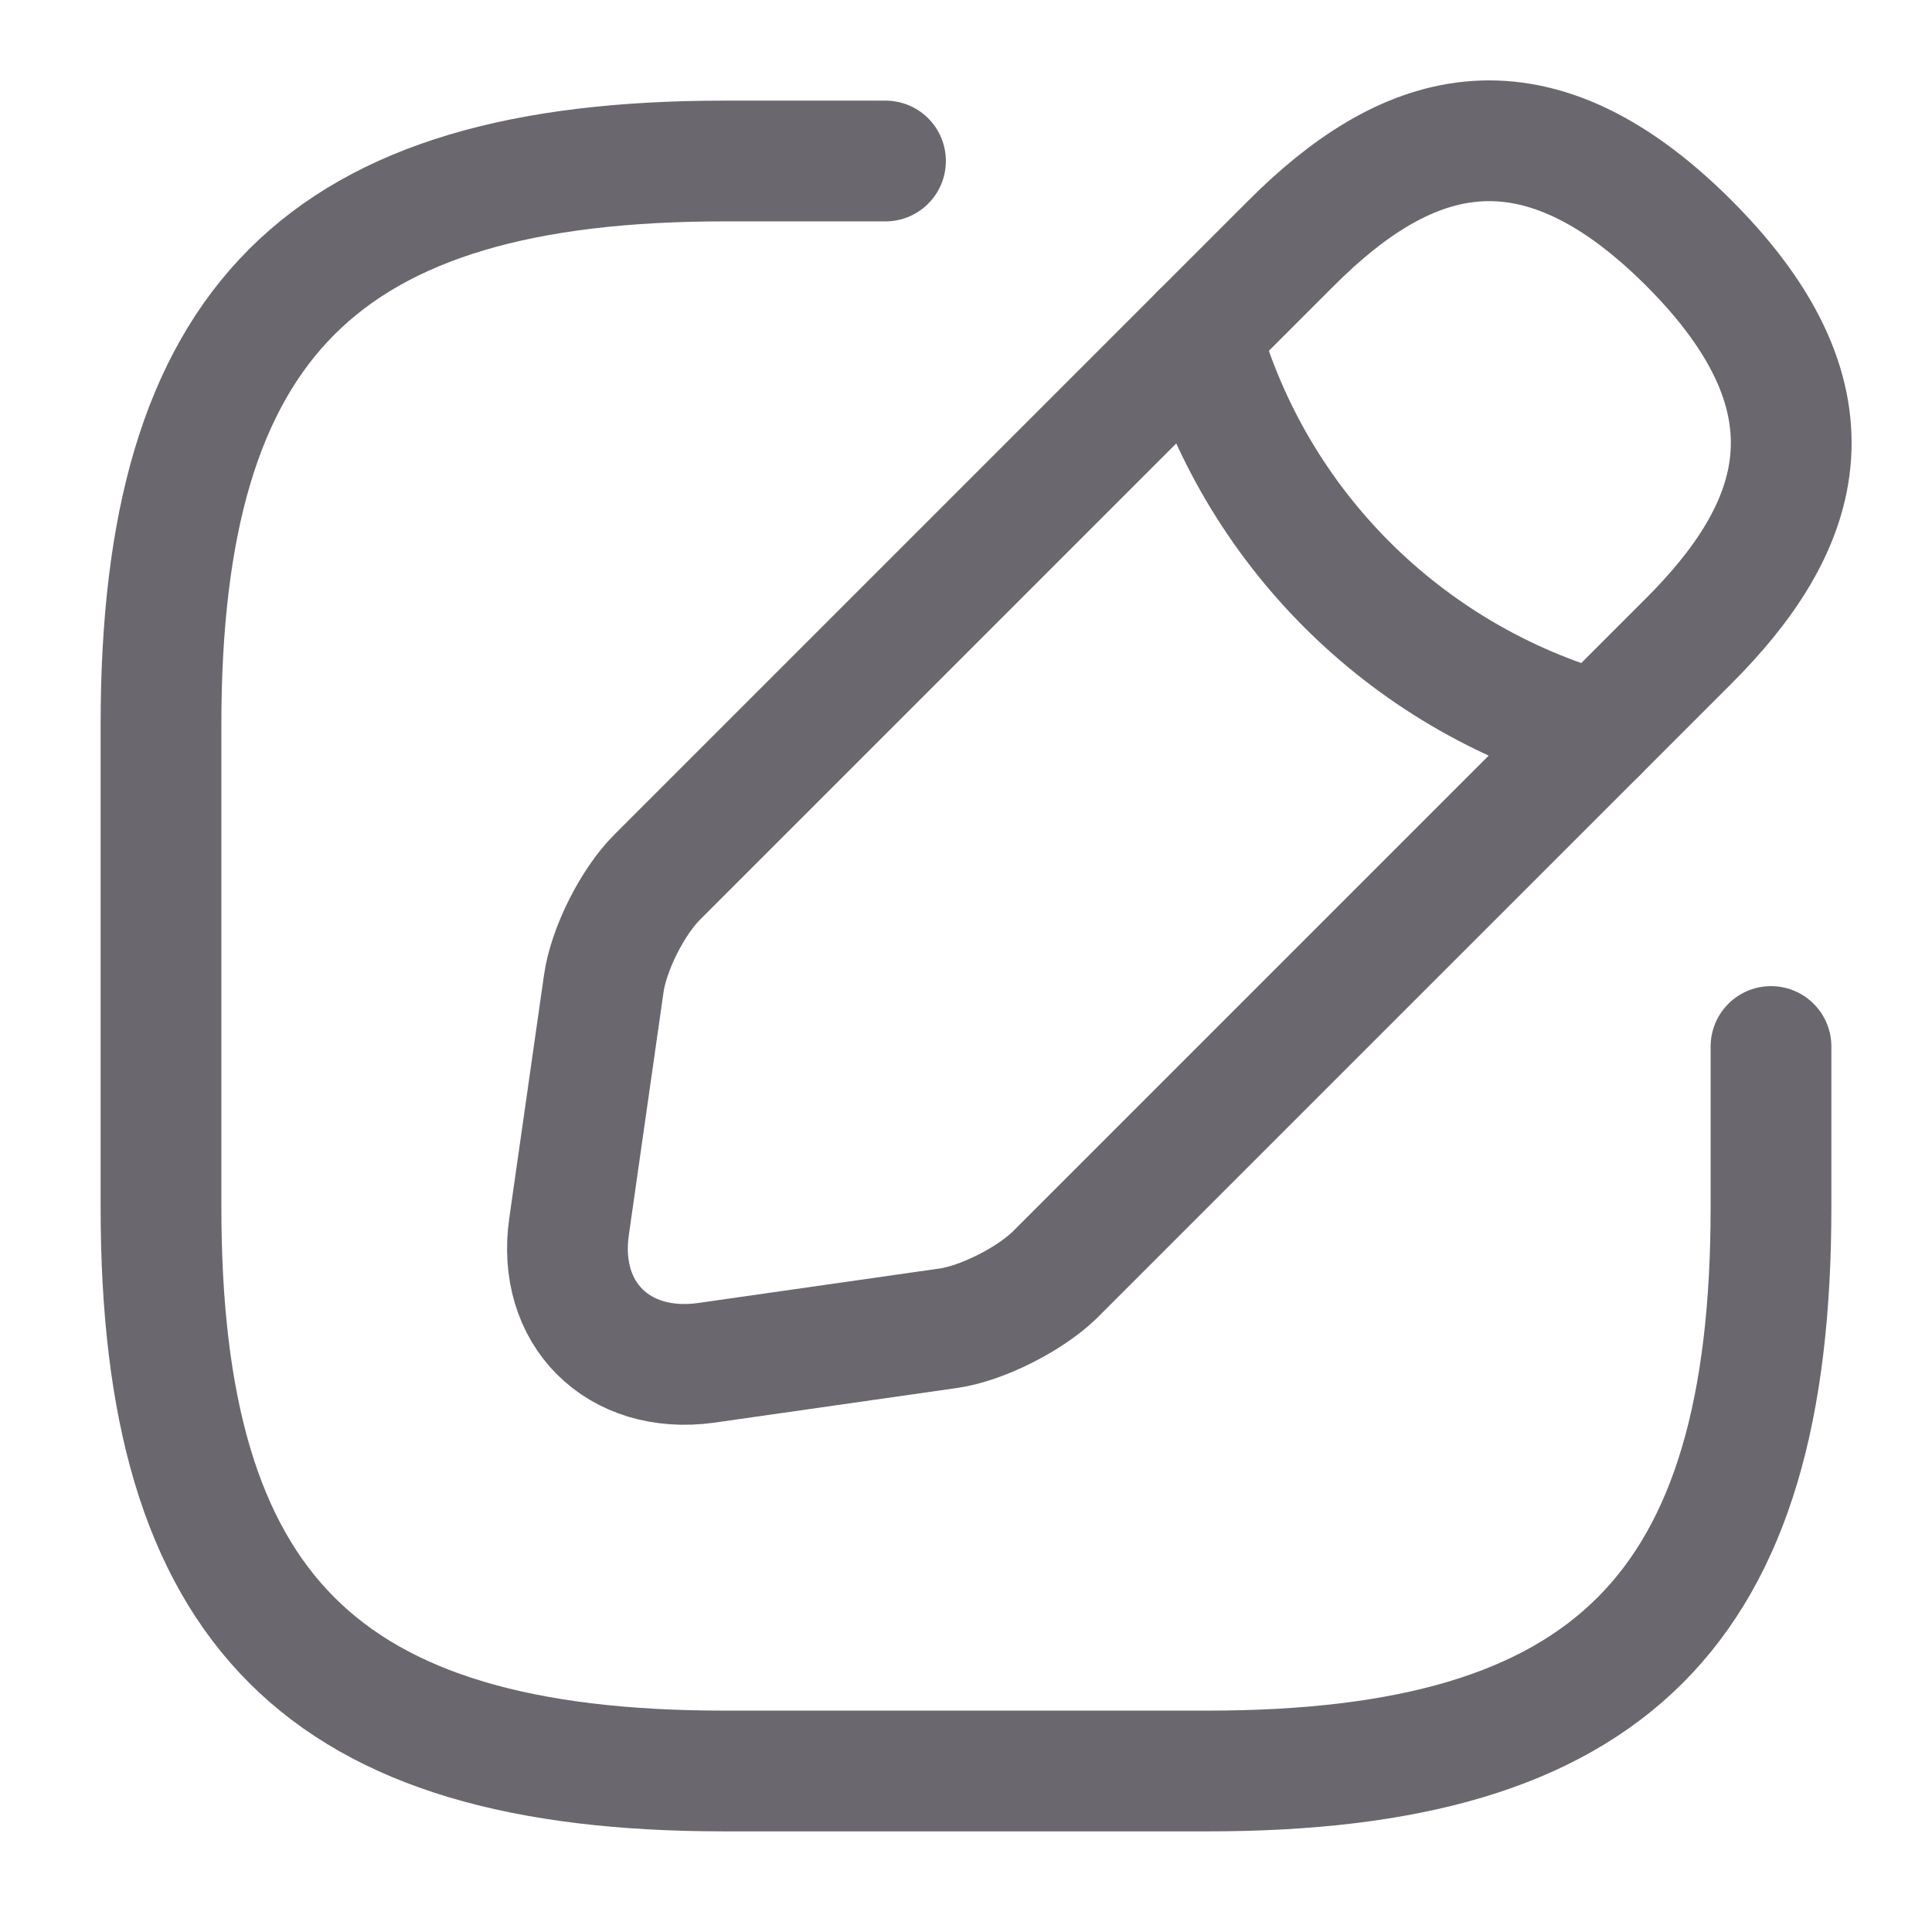
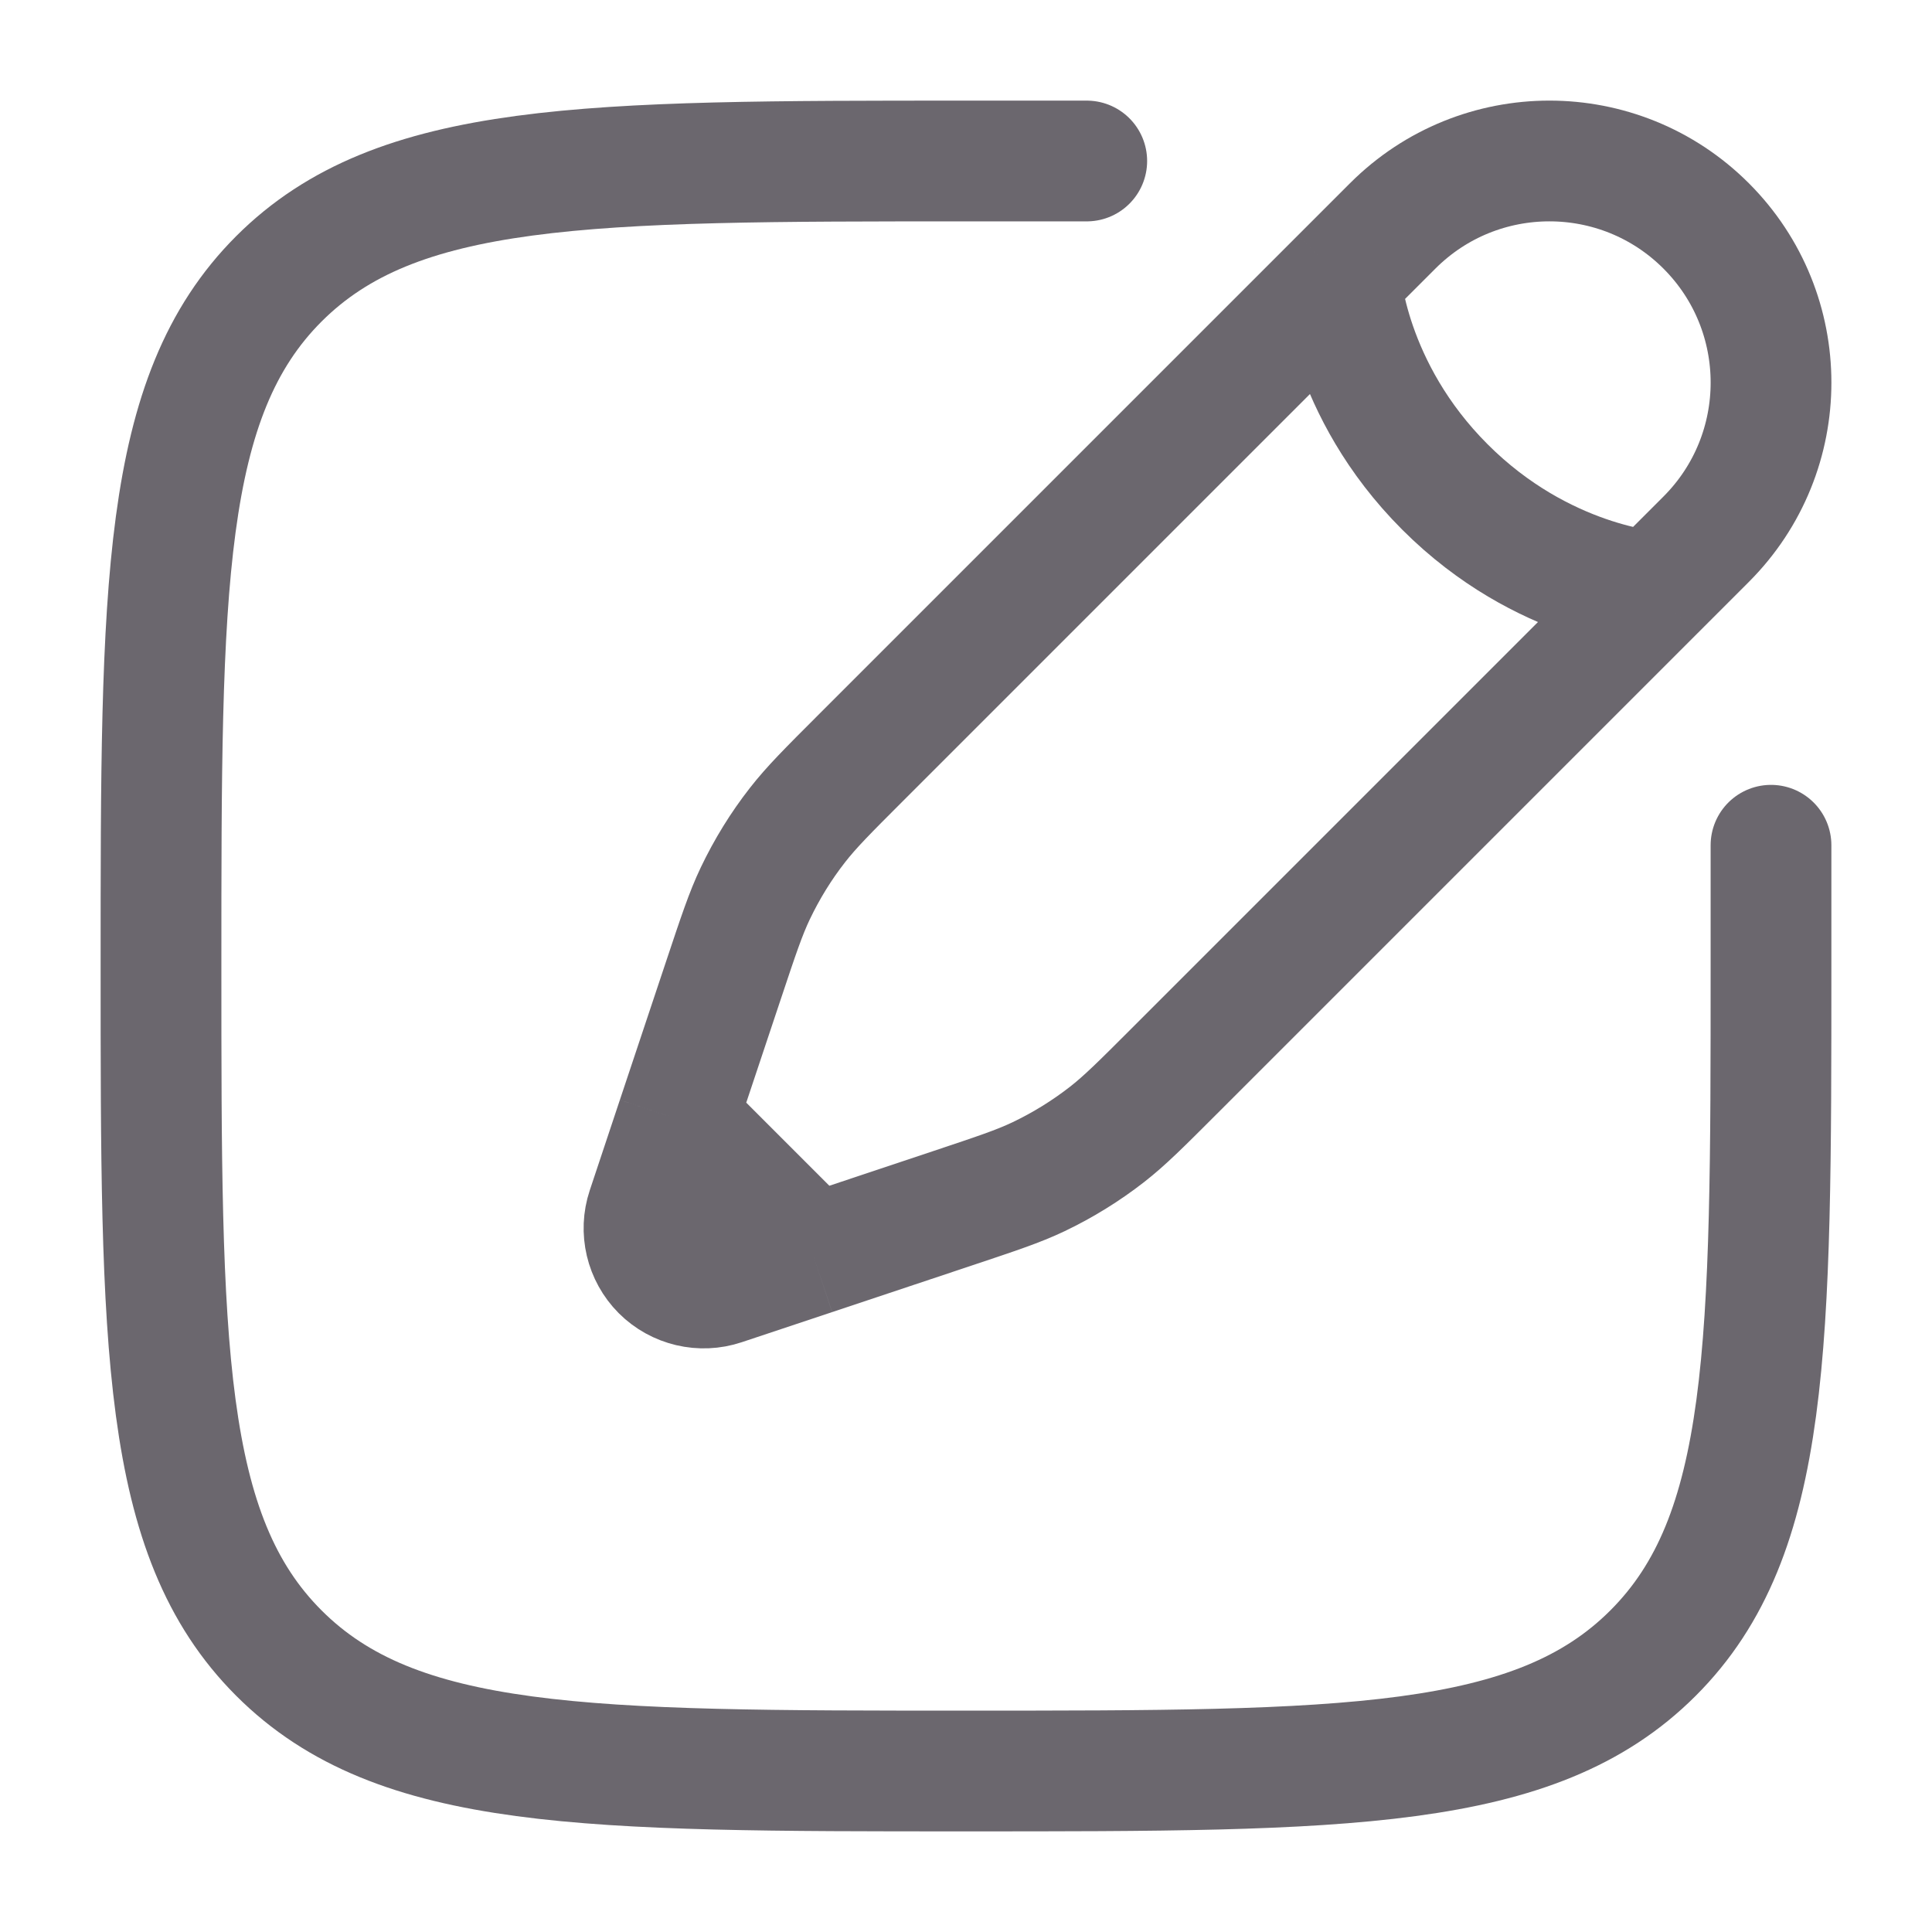
<svg xmlns="http://www.w3.org/2000/svg" width="800px" height="800px" viewBox="0 0 24 24" fill="none">
-   <path d="M11 2H9C4 2 2 4 2 9V15C2 20 4 22 9 22H15C20 22 22 20 22 15V13" stroke="#6B676E" stroke-width="1.5" stroke-linecap="round" stroke-linejoin="round" />
-   <path d="M16.04 3.02L8.16 10.9C7.86 11.2 7.56 11.79 7.5 12.22L7.07 15.23C6.91 16.32 7.68 17.08 8.77 16.93L11.78 16.5C12.2 16.44 12.79 16.14 13.1 15.84L20.98 7.96C22.34 6.6 22.98 5.02 20.98 3.02C18.98 1.02 17.4 1.66 16.04 3.02Z" stroke="#6B676E" stroke-width="1.5" stroke-miterlimit="10" stroke-linecap="round" stroke-linejoin="round" />
-   <path d="M14.91 4.15C15.58 6.54 17.45 8.41 19.85 9.09" stroke="#6B676E" stroke-width="1.5" stroke-miterlimit="10" stroke-linecap="round" stroke-linejoin="round" />
+   <path d="M22 10.5V12C22 16.714 22 19.071 20.535 20.535C19.071 22 16.714 22 12 22C7.286 22 4.929 22 3.464 20.535C2 19.071 2 16.714 2 12C2 7.286 2 4.929 3.464 3.464C4.929 2 7.286 2 12 2H13.5" stroke="#6B676E" stroke-width="1.5" stroke-linecap="round" />
+   <path d="M16.652 3.455L17.301 2.806C18.376 1.731 20.119 1.731 21.194 2.806C22.269 3.881 22.269 5.624 21.194 6.699L20.545 7.348M16.652 3.455C16.652 3.455 16.733 4.834 17.95 6.05C19.166 7.267 20.545 7.348 20.545 7.348M16.652 3.455L10.687 9.42C10.283 9.824 10.081 10.026 9.907 10.249C9.702 10.511 9.527 10.796 9.383 11.097C9.262 11.351 9.172 11.623 8.991 12.165L8.412 13.9M20.545 7.348L14.58 13.313C14.176 13.717 13.974 13.919 13.751 14.093C13.489 14.297 13.204 14.473 12.903 14.617C12.649 14.738 12.377 14.828 11.835 15.009L10.1 15.588M10.1 15.588L8.977 15.962C8.71 16.051 8.416 15.981 8.217 15.783C8.019 15.584 7.949 15.29 8.038 15.023L8.412 13.9M10.1 15.588L8.412 13.9" stroke="#6B676E" stroke-width="1.5" />
</svg>
